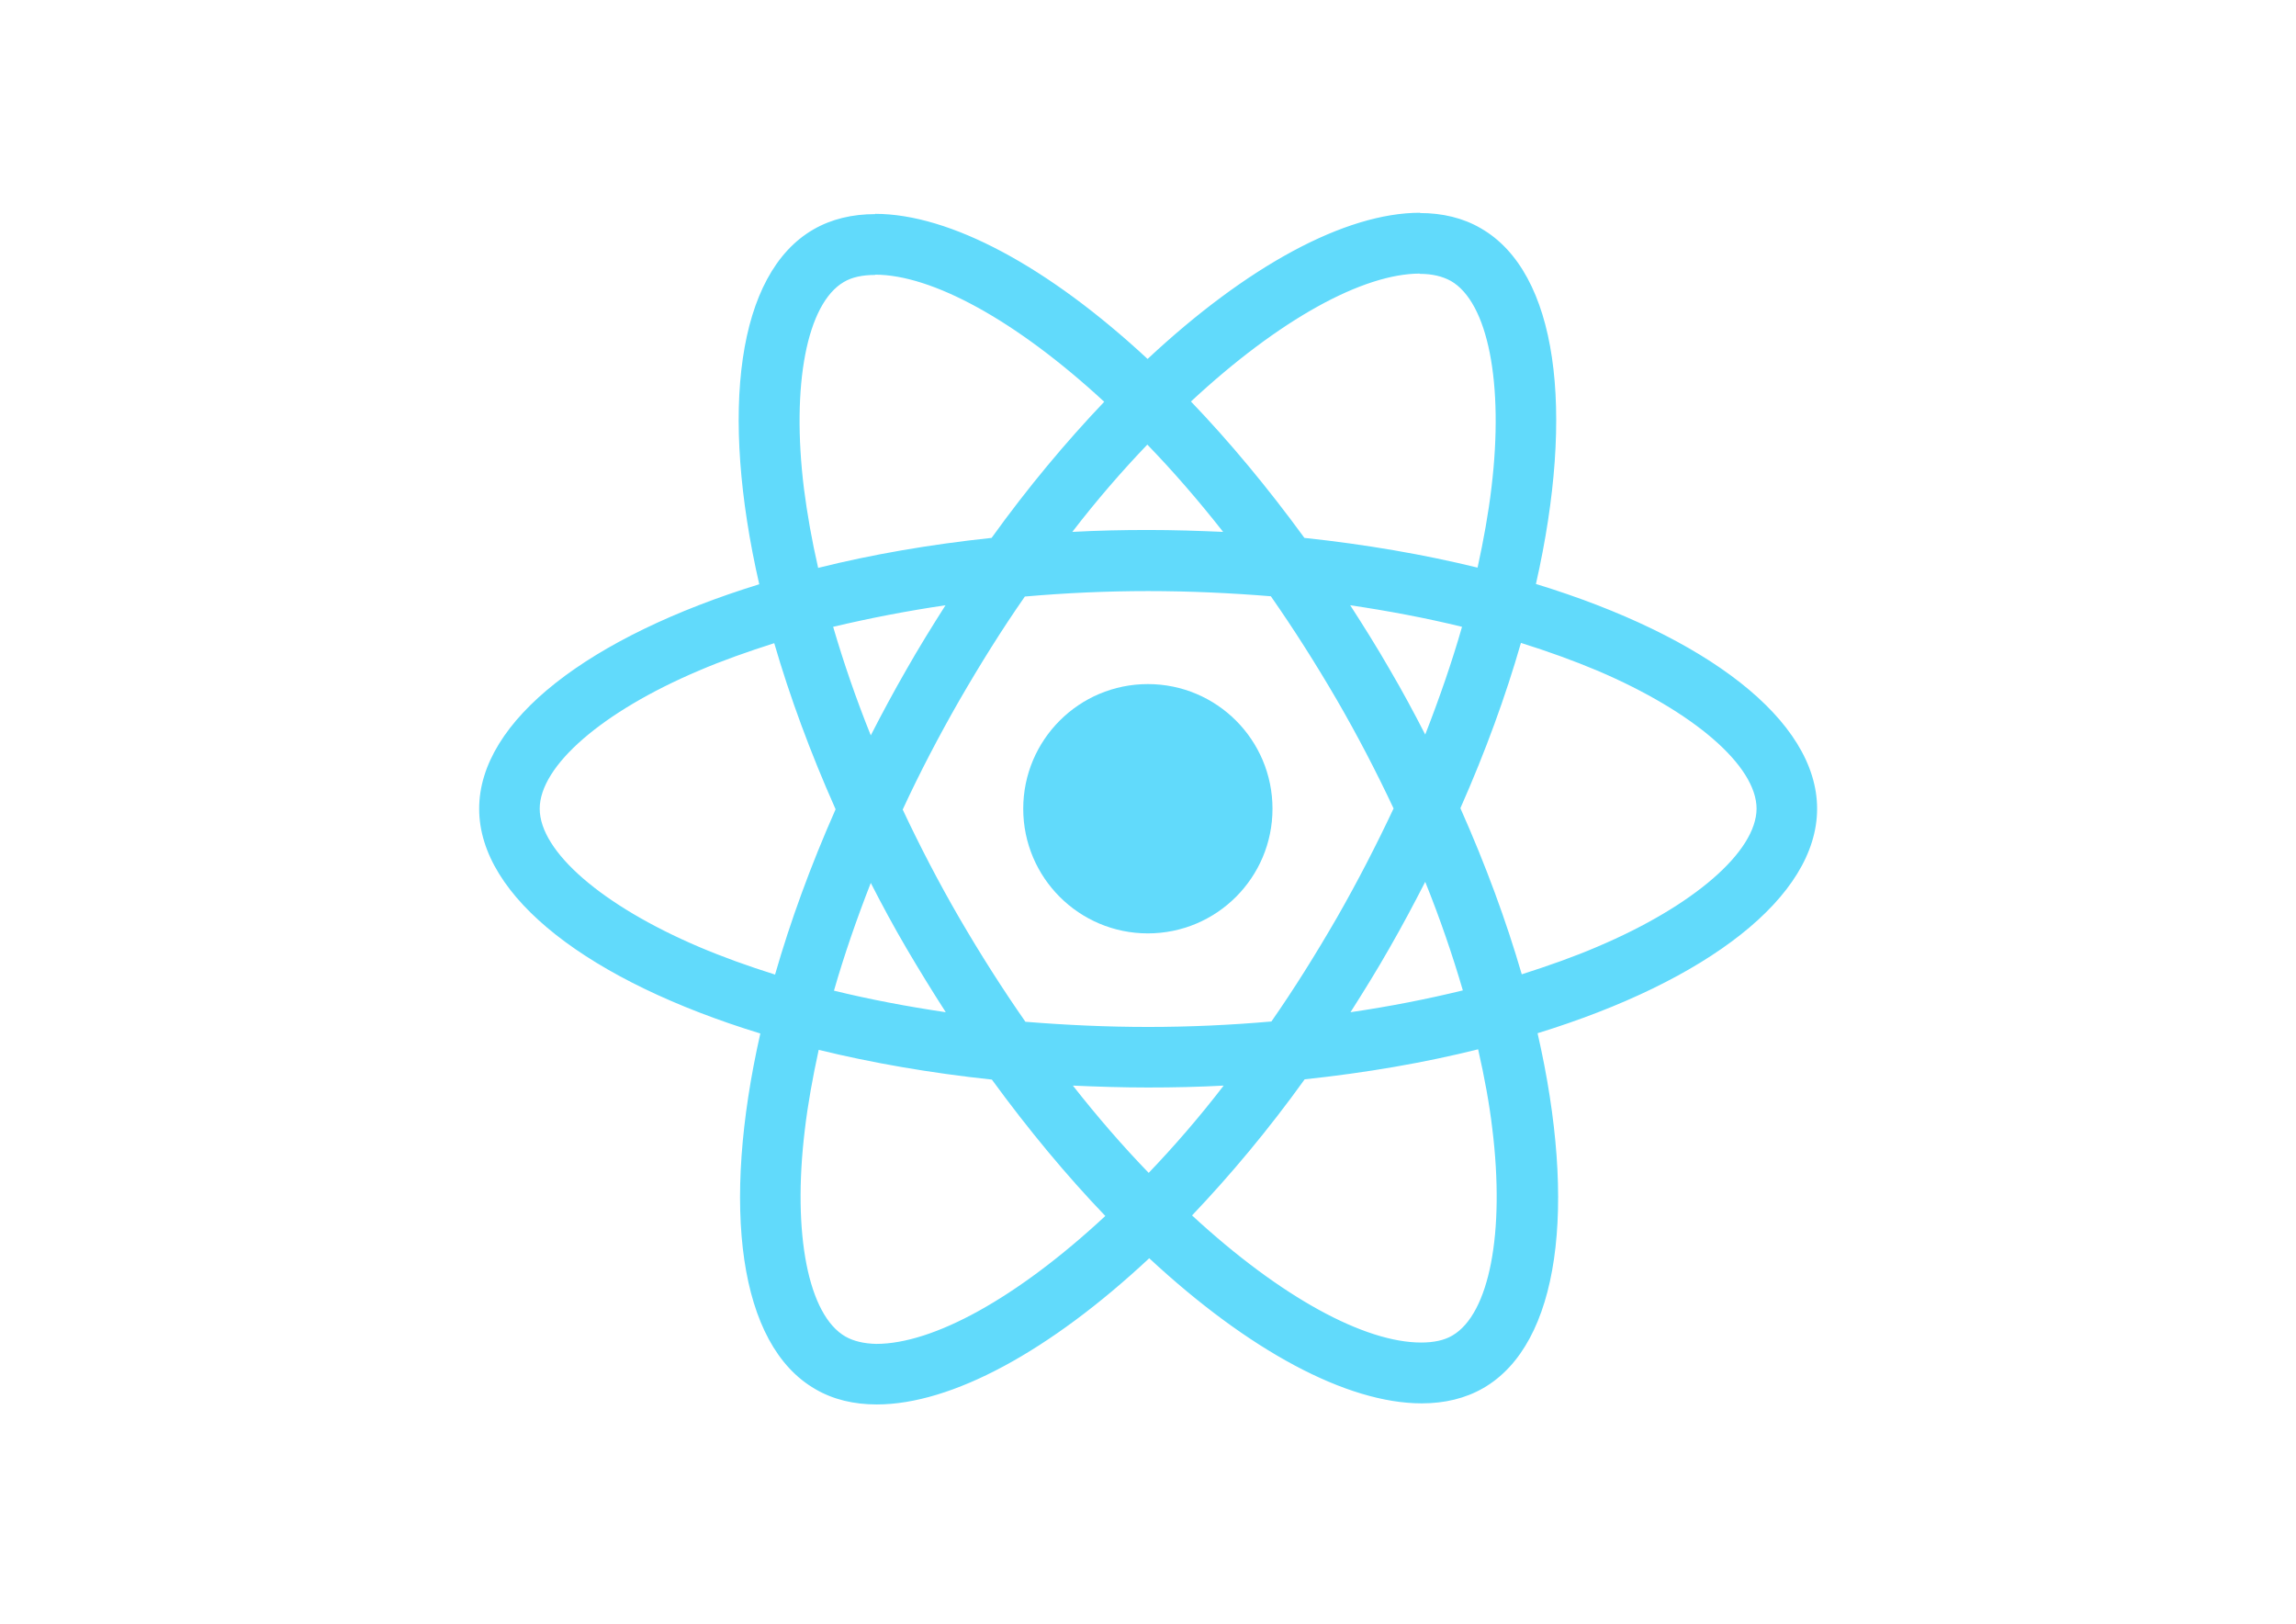
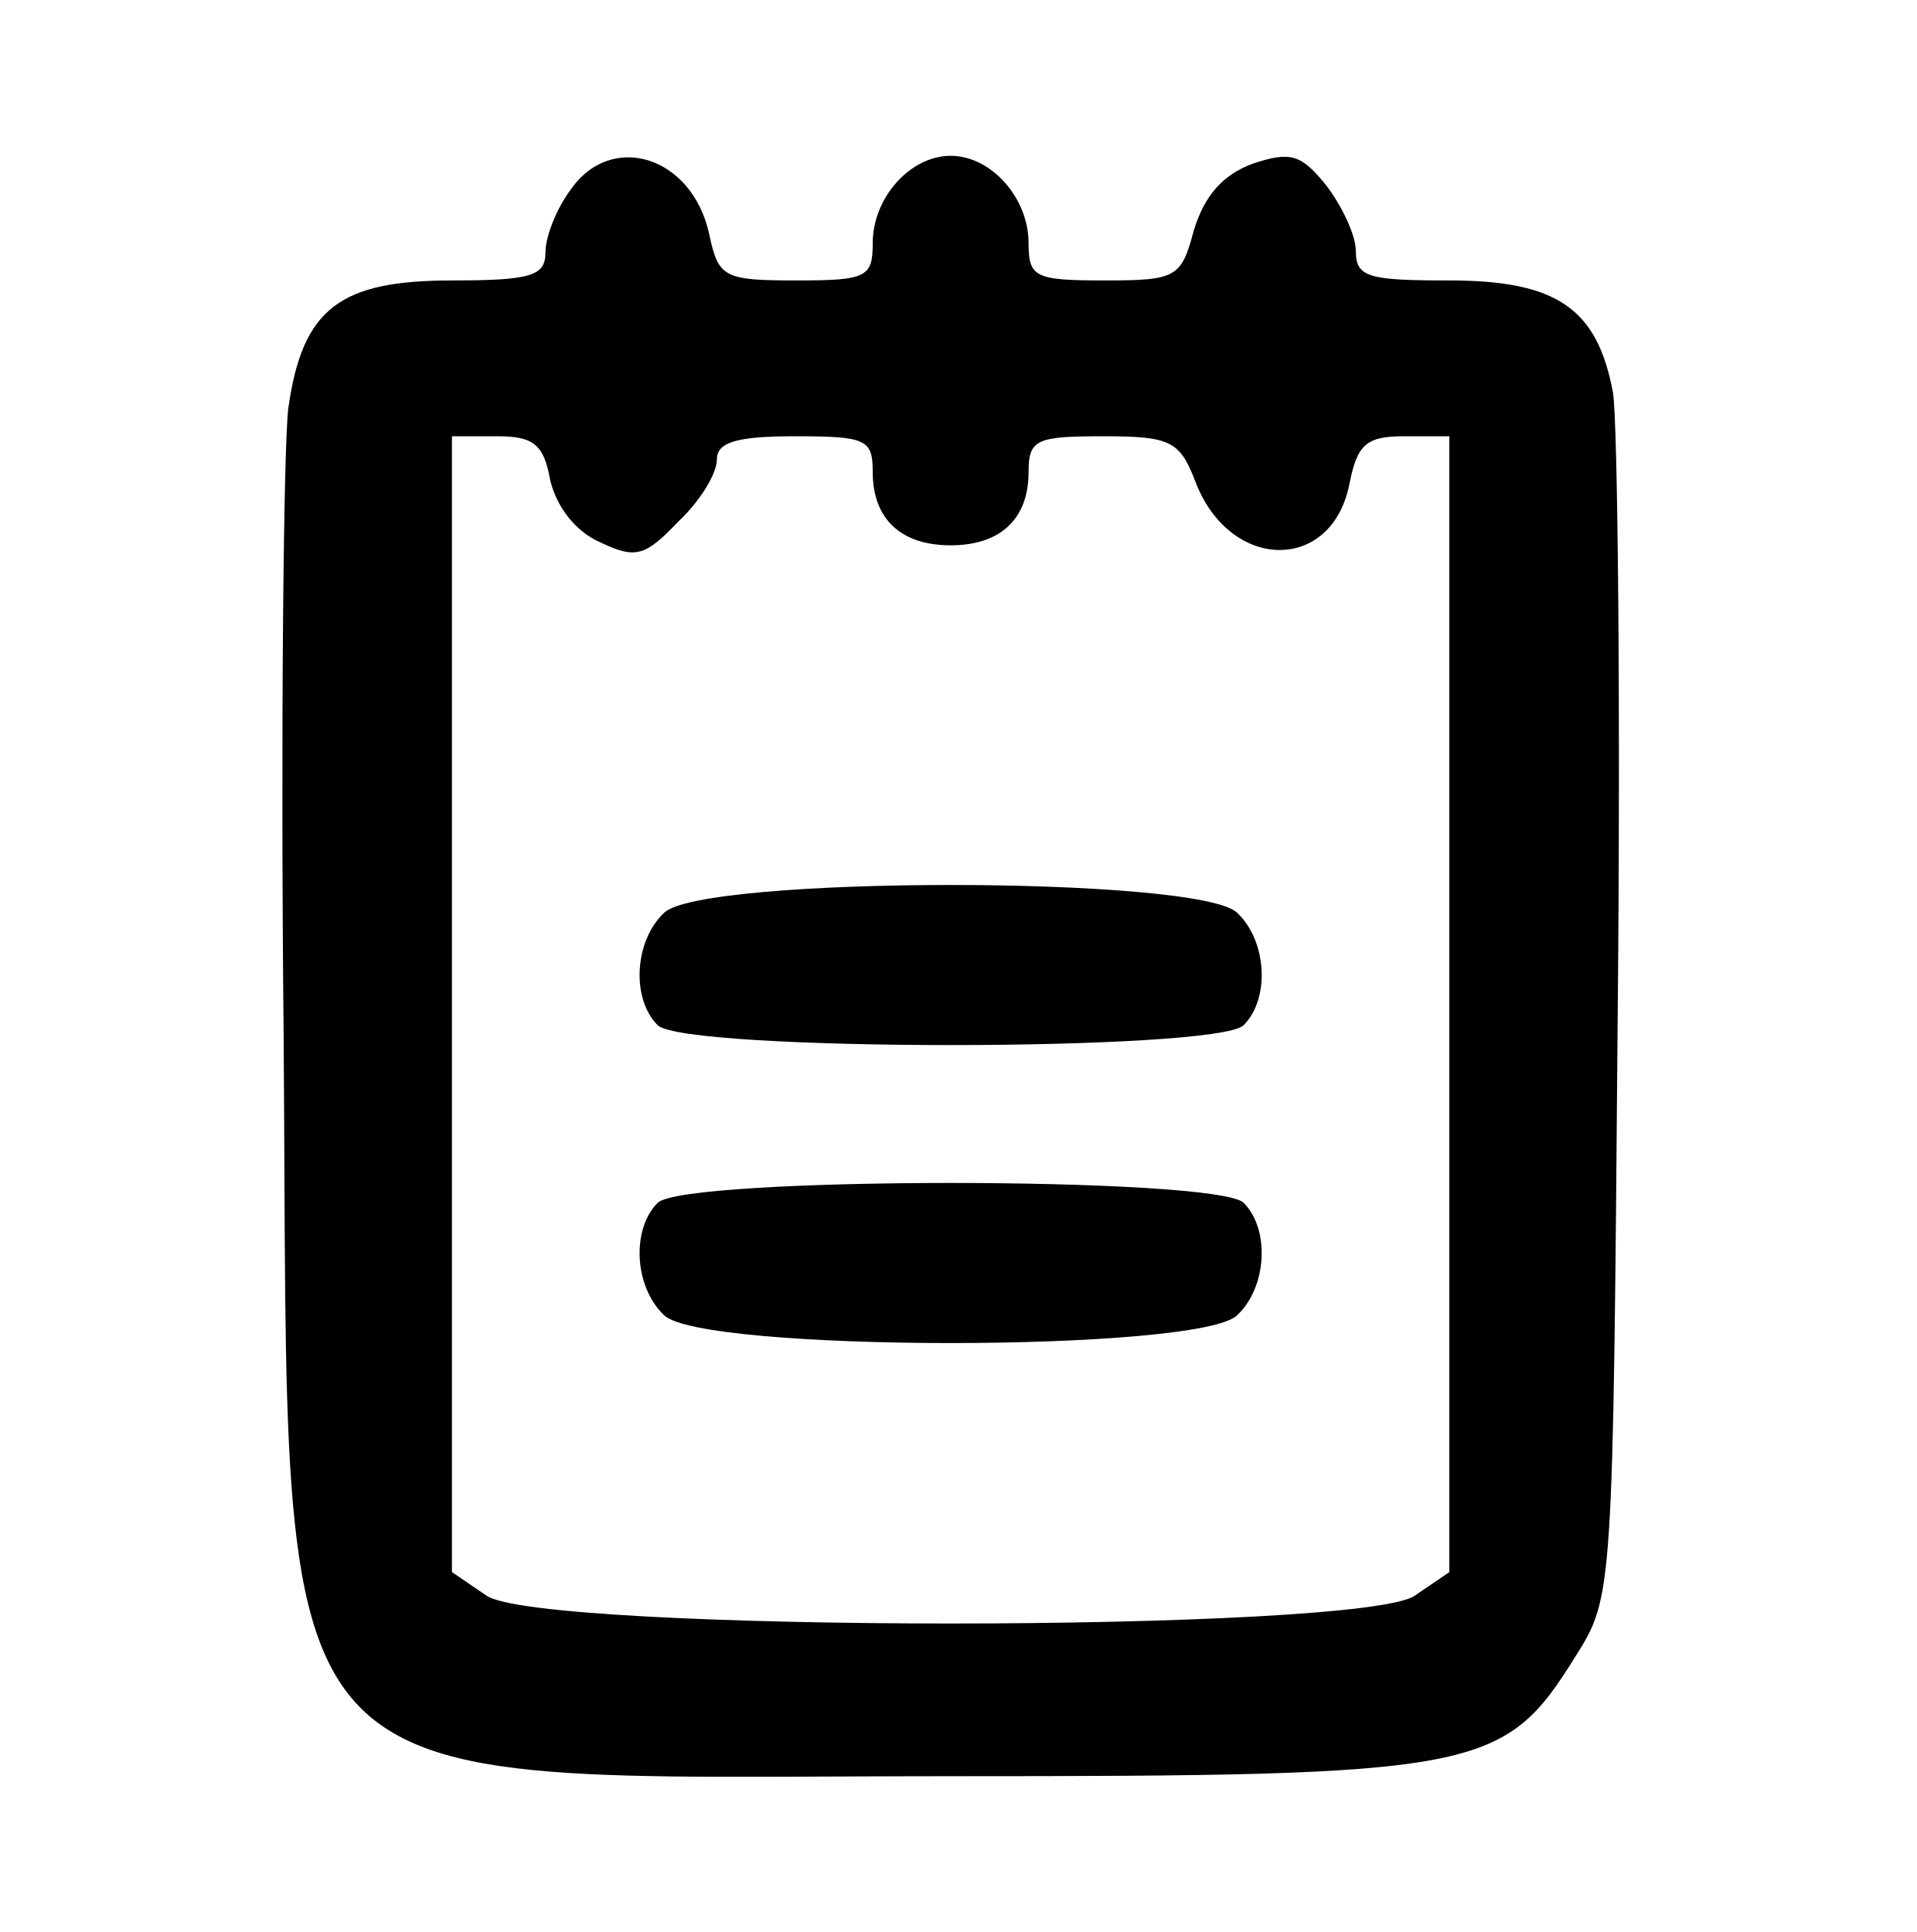
- <svg xmlns="http://www.w3.org/2000/svg" viewBox="0 0 841.9 595.3">
-   <g fill="#61DAFB">
-     <path d="M666.3 296.5c0-32.5-40.7-63.3-103.1-82.4 14.4-63.6 8-114.2-20.2-130.4-6.5-3.8-14.1-5.6-22.4-5.6v22.3c4.6 0 8.3.9 11.4 2.6 13.6 7.8 19.5 37.5 14.9 75.7-1.1 9.4-2.9 19.3-5.1 29.4-19.6-4.8-41-8.5-63.5-10.9-13.5-18.5-27.5-35.3-41.6-50 32.6-30.3 63.2-46.9 84-46.9V78c-27.5 0-63.5 19.6-99.9 53.6-36.4-33.8-72.4-53.2-99.9-53.2v22.3c20.7 0 51.4 16.5 84 46.6-14 14.7-28 31.4-41.3 49.9-22.6 2.4-44 6.1-63.6 11-2.3-10-4-19.7-5.2-29-4.7-38.2 1.1-67.9 14.6-75.8 3-1.8 6.9-2.6 11.5-2.6V78.5c-8.4 0-16 1.8-22.6 5.6-28.1 16.2-34.4 66.7-19.9 130.1-62.2 19.2-102.7 49.9-102.7 82.3 0 32.5 40.7 63.3 103.1 82.4-14.4 63.6-8 114.2 20.2 130.4 6.5 3.8 14.1 5.6 22.5 5.6 27.5 0 63.5-19.6 99.9-53.6 36.4 33.8 72.4 53.2 99.9 53.2 8.4 0 16-1.8 22.6-5.6 28.1-16.2 34.4-66.7 19.9-130.1 62-19.1 102.5-49.9 102.5-82.3zm-130.2-66.7c-3.7 12.9-8.3 26.2-13.5 39.5-4.1-8-8.4-16-13.1-24-4.6-8-9.5-15.8-14.4-23.4 14.2 2.1 27.9 4.7 41 7.9zm-45.8 106.5c-7.8 13.5-15.8 26.3-24.1 38.2-14.9 1.3-30 2-45.2 2-15.1 0-30.2-.7-45-1.9-8.3-11.9-16.4-24.6-24.2-38-7.6-13.1-14.5-26.4-20.8-39.8 6.2-13.4 13.2-26.8 20.7-39.9 7.8-13.5 15.8-26.3 24.1-38.2 14.9-1.3 30-2 45.2-2 15.1 0 30.2.7 45 1.9 8.3 11.9 16.4 24.6 24.2 38 7.6 13.1 14.5 26.4 20.8 39.8-6.3 13.4-13.2 26.8-20.7 39.9zm32.3-13c5.4 13.4 10 26.8 13.8 39.8-13.1 3.2-26.9 5.9-41.2 8 4.9-7.7 9.8-15.6 14.4-23.7 4.6-8 8.9-16.1 13-24.1zM421.2 430c-9.3-9.6-18.6-20.3-27.8-32 9 .4 18.2.7 27.5.7 9.4 0 18.7-.2 27.8-.7-9 11.7-18.3 22.4-27.5 32zm-74.4-58.9c-14.2-2.1-27.9-4.7-41-7.9 3.7-12.9 8.3-26.2 13.5-39.5 4.1 8 8.4 16 13.1 24 4.7 8 9.5 15.8 14.4 23.4zM420.7 163c9.3 9.6 18.6 20.3 27.8 32-9-.4-18.2-.7-27.5-.7-9.4 0-18.7.2-27.8.7 9-11.7 18.3-22.4 27.5-32zm-74 58.9c-4.9 7.7-9.8 15.6-14.4 23.7-4.6 8-8.9 16-13 24-5.4-13.4-10-26.8-13.8-39.8 13.1-3.1 26.9-5.8 41.2-7.9zm-90.5 125.2c-35.4-15.1-58.3-34.9-58.3-50.6 0-15.7 22.9-35.6 58.3-50.6 8.6-3.7 18-7 27.7-10.1 5.7 19.6 13.2 40 22.5 60.9-9.2 20.8-16.6 41.1-22.2 60.6-9.9-3.1-19.3-6.5-28-10.2zM310 490c-13.6-7.8-19.5-37.5-14.9-75.7 1.1-9.4 2.9-19.3 5.1-29.4 19.6 4.8 41 8.5 63.5 10.9 13.5 18.5 27.5 35.3 41.6 50-32.6 30.3-63.2 46.9-84 46.9-4.5-.1-8.3-1-11.3-2.7zm237.2-76.2c4.7 38.2-1.1 67.9-14.6 75.8-3 1.8-6.9 2.6-11.5 2.6-20.7 0-51.4-16.5-84-46.6 14-14.7 28-31.4 41.3-49.9 22.6-2.4 44-6.1 63.6-11 2.3 10.1 4.1 19.8 5.2 29.1zm38.5-66.7c-8.6 3.7-18 7-27.7 10.1-5.7-19.6-13.2-40-22.5-60.9 9.2-20.8 16.6-41.1 22.2-60.6 9.9 3.1 19.3 6.5 28.1 10.2 35.4 15.1 58.3 34.9 58.3 50.6-.1 15.7-23 35.6-58.4 50.6zM320.8 78.4z" />
-     <circle cx="420.9" cy="296.5" r="45.7" />
-     <path d="M520.5 78.1z" />
+ <svg xmlns="http://www.w3.org/2000/svg" version="1.0" width="123pt" height="124pt" viewBox="0 0 123 124" preserveAspectRatio="xMidYMid meet">
+   <g transform="translate(0,124) scale(0.1,-0.1)" fill="#000000" stroke="none">
+     <path d="M366 1118 c-9 -12 -16 -30 -16 -40 0 -15 -9 -18 -60 -18 -72 0 -96 -18 -105 -82 -3 -24 -5 -205 -3 -403 4 -507 -24 -475 428 -475 340 0 355 3 401 77 24 38 24 40 27 408 2 204 0 385 -3 403 -10 54 -36 72 -105 72 -52 0 -60 2 -60 19 0 10 -9 29 -19 42 -16 20 -23 22 -47 14 -19 -7 -31 -20 -38 -43 -8 -30 -11 -32 -57 -32 -45 0 -49 2 -49 24 0 29 -24 56 -50 56 -26 0 -50 -27 -50 -56 0 -22 -4 -24 -49 -24 -47 0 -50 2 -56 30 -11 50 -63 66 -89 28z m-13 -186 c4 -17 16 -33 32 -40 23 -11 29 -9 50 13 14 13 25 31 25 40 0 11 12 15 50 15 46 0 50 -2 50 -23 0 -30 18 -47 50 -47 32 0 50 17 50 47 0 21 5 23 48 23 43 0 49 -3 59 -29 22 -58 88 -59 99 -1 5 25 11 30 35 30 l29 0 0 -364 0 -365 -22 -15 c-33 -24 -563 -24 -596 0 l-22 15 0 365 0 364 29 0 c23 0 30 -5 34 -28z" />
+     <path d="M426 654 c-19 -18 -21 -55 -4 -72 17 -17 359 -17 376 0 17 17 15 54 -4 72 -23 24 -345 24 -368 0z" />
+     <path d="M422 468 c-17 -17 -15 -54 4 -72 23 -24 345 -24 368 0 19 18 21 55 4 72 -17 17 -359 17 -376 0z" />
  </g>
</svg>
